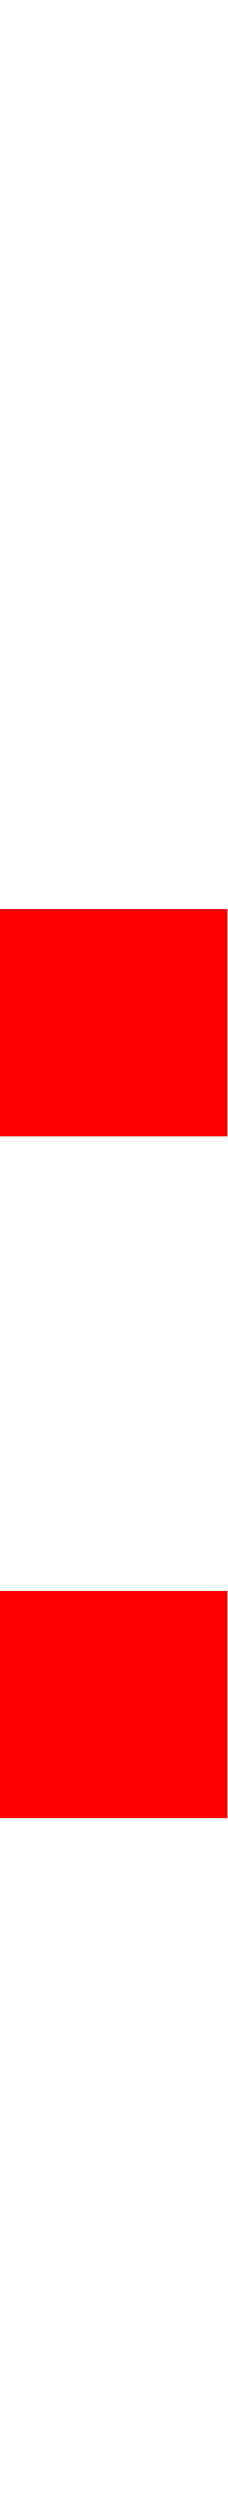
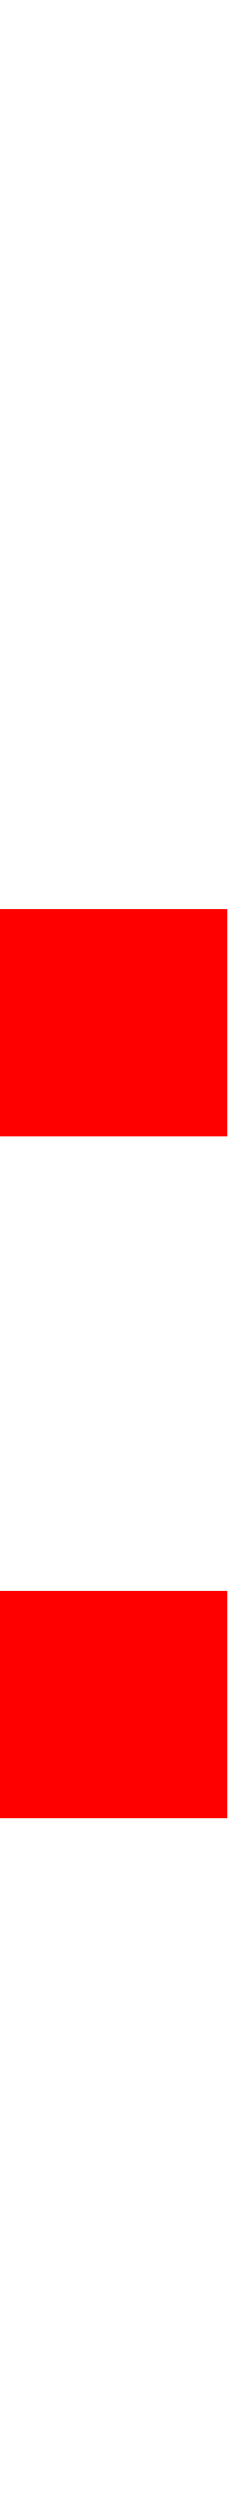
- <svg xmlns="http://www.w3.org/2000/svg" style="background: transparent; background-color: transparent; color-scheme: light dark;" version="1.1" width="10px" height="110px" viewBox="0 0 10 110" content="&lt;mxfile host=&quot;app.diagrams.net&quot; scale=&quot;1&quot; border=&quot;0&quot;&gt;&#10;  &lt;diagram name=&quot;Page-1&quot; id=&quot;Eu44NenV1x4tXzhjesou&quot;&gt;&#10;    &lt;mxGraphModel dx=&quot;170&quot; dy=&quot;126&quot; grid=&quot;1&quot; gridSize=&quot;10&quot; guides=&quot;1&quot; tooltips=&quot;1&quot; connect=&quot;1&quot; arrows=&quot;1&quot; fold=&quot;1&quot; page=&quot;1&quot; pageScale=&quot;1&quot; pageWidth=&quot;850&quot; pageHeight=&quot;1100&quot; math=&quot;0&quot; shadow=&quot;0&quot;&gt;&#10;      &lt;root&gt;&#10;        &lt;mxCell id=&quot;0&quot; /&gt;&#10;        &lt;mxCell id=&quot;1&quot; parent=&quot;0&quot; /&gt;&#10;        &lt;mxCell id=&quot;tPcM58ipGsuideeRUU5e-1&quot; parent=&quot;1&quot; style=&quot;rounded=0;whiteSpace=wrap;html=1;fillColor=light-dark(#FF0000,#FF0000);strokeColor=none;&quot; value=&quot;&quot; vertex=&quot;1&quot;&gt;&#10;          &lt;mxGeometry height=&quot;10&quot; width=&quot;10&quot; y=&quot;40&quot; as=&quot;geometry&quot; /&gt;&#10;        &lt;/mxCell&gt;&#10;        &lt;mxCell id=&quot;bLbA6Y4imqWX2Ydgwxqx-3&quot; parent=&quot;1&quot; style=&quot;rounded=0;whiteSpace=wrap;html=1;fillColor=none;strokeColor=none;&quot; value=&quot;&quot; vertex=&quot;1&quot;&gt;&#10;          &lt;mxGeometry height=&quot;10&quot; width=&quot;10&quot; as=&quot;geometry&quot; /&gt;&#10;        &lt;/mxCell&gt;&#10;        &lt;mxCell id=&quot;bLbA6Y4imqWX2Ydgwxqx-4&quot; parent=&quot;1&quot; style=&quot;rounded=0;whiteSpace=wrap;html=1;fillColor=light-dark(#FF0000,#FF0000);strokeColor=none;&quot; value=&quot;&quot; vertex=&quot;1&quot;&gt;&#10;          &lt;mxGeometry height=&quot;10&quot; width=&quot;10&quot; y=&quot;70&quot; as=&quot;geometry&quot; /&gt;&#10;        &lt;/mxCell&gt;&#10;        &lt;mxCell id=&quot;bLbA6Y4imqWX2Ydgwxqx-6&quot; parent=&quot;1&quot; style=&quot;rounded=0;whiteSpace=wrap;html=1;fillColor=none;strokeColor=none;&quot; value=&quot;&quot; vertex=&quot;1&quot;&gt;&#10;          &lt;mxGeometry height=&quot;10&quot; width=&quot;10&quot; y=&quot;100&quot; as=&quot;geometry&quot; /&gt;&#10;        &lt;/mxCell&gt;&#10;      &lt;/root&gt;&#10;    &lt;/mxGraphModel&gt;&#10;  &lt;/diagram&gt;&#10;&lt;/mxfile&gt;&#10;">
+ <svg xmlns="http://www.w3.org/2000/svg" style="background: transparent; background-color: transparent; color-scheme: light dark;" version="1.1" width="11px" height="110px" viewBox="0 0 11 110" content="&lt;mxfile host=&quot;app.diagrams.net&quot; scale=&quot;1&quot; border=&quot;0&quot;&gt;&#10;  &lt;diagram name=&quot;Page-1&quot; id=&quot;Eu44NenV1x4tXzhjesou&quot;&gt;&#10;    &lt;mxGraphModel dx=&quot;165&quot; dy=&quot;122&quot; grid=&quot;1&quot; gridSize=&quot;10&quot; guides=&quot;1&quot; tooltips=&quot;1&quot; connect=&quot;1&quot; arrows=&quot;1&quot; fold=&quot;1&quot; page=&quot;1&quot; pageScale=&quot;1&quot; pageWidth=&quot;850&quot; pageHeight=&quot;1100&quot; math=&quot;0&quot; shadow=&quot;0&quot;&gt;&#10;      &lt;root&gt;&#10;        &lt;mxCell id=&quot;0&quot; /&gt;&#10;        &lt;mxCell id=&quot;1&quot; parent=&quot;0&quot; /&gt;&#10;        &lt;mxCell id=&quot;tPcM58ipGsuideeRUU5e-1&quot; parent=&quot;1&quot; style=&quot;rounded=0;whiteSpace=wrap;html=1;fillColor=light-dark(#FF0000,#FF0000);strokeColor=none;&quot; value=&quot;&quot; vertex=&quot;1&quot;&gt;&#10;          &lt;mxGeometry height=&quot;10&quot; width=&quot;10&quot; y=&quot;40&quot; as=&quot;geometry&quot; /&gt;&#10;        &lt;/mxCell&gt;&#10;        &lt;mxCell id=&quot;bLbA6Y4imqWX2Ydgwxqx-3&quot; parent=&quot;1&quot; style=&quot;rounded=0;whiteSpace=wrap;html=1;fillColor=none;strokeColor=none;&quot; value=&quot;&quot; vertex=&quot;1&quot;&gt;&#10;          &lt;mxGeometry height=&quot;10&quot; width=&quot;10&quot; as=&quot;geometry&quot; /&gt;&#10;        &lt;/mxCell&gt;&#10;        &lt;mxCell id=&quot;bLbA6Y4imqWX2Ydgwxqx-4&quot; parent=&quot;1&quot; style=&quot;rounded=0;whiteSpace=wrap;html=1;fillColor=light-dark(#FF0000,#FF0000);strokeColor=none;&quot; value=&quot;&quot; vertex=&quot;1&quot;&gt;&#10;          &lt;mxGeometry height=&quot;10&quot; width=&quot;10&quot; y=&quot;70&quot; as=&quot;geometry&quot; /&gt;&#10;        &lt;/mxCell&gt;&#10;        &lt;mxCell id=&quot;bLbA6Y4imqWX2Ydgwxqx-6&quot; parent=&quot;1&quot; style=&quot;rounded=0;whiteSpace=wrap;html=1;fillColor=none;strokeColor=none;&quot; value=&quot;&quot; vertex=&quot;1&quot;&gt;&#10;          &lt;mxGeometry height=&quot;10&quot; width=&quot;10&quot; y=&quot;100&quot; as=&quot;geometry&quot; /&gt;&#10;        &lt;/mxCell&gt;&#10;      &lt;/root&gt;&#10;    &lt;/mxGraphModel&gt;&#10;  &lt;/diagram&gt;&#10;&lt;/mxfile&gt;&#10;">
  <defs />
  <g>
    <g data-cell-id="0">
      <g data-cell-id="1">
        <g data-cell-id="tPcM58ipGsuideeRUU5e-1">
          <g>
            <rect x="0" y="40" width="10" height="10" fill="#ff0000" stroke="none" pointer-events="all" style="fill: rgb(255, 0, 0);" />
          </g>
        </g>
        <g data-cell-id="bLbA6Y4imqWX2Ydgwxqx-3">
          <g>
            <rect x="0" y="0" width="10" height="10" fill="none" stroke="none" pointer-events="all" />
          </g>
        </g>
        <g data-cell-id="bLbA6Y4imqWX2Ydgwxqx-4">
          <g>
            <rect x="0" y="70" width="10" height="10" fill="#ff0000" stroke="none" pointer-events="all" style="fill: rgb(255, 0, 0);" />
          </g>
        </g>
        <g data-cell-id="bLbA6Y4imqWX2Ydgwxqx-6">
          <g>
            <rect x="0" y="100" width="10" height="10" fill="none" stroke="none" pointer-events="all" />
          </g>
        </g>
      </g>
    </g>
  </g>
</svg>
